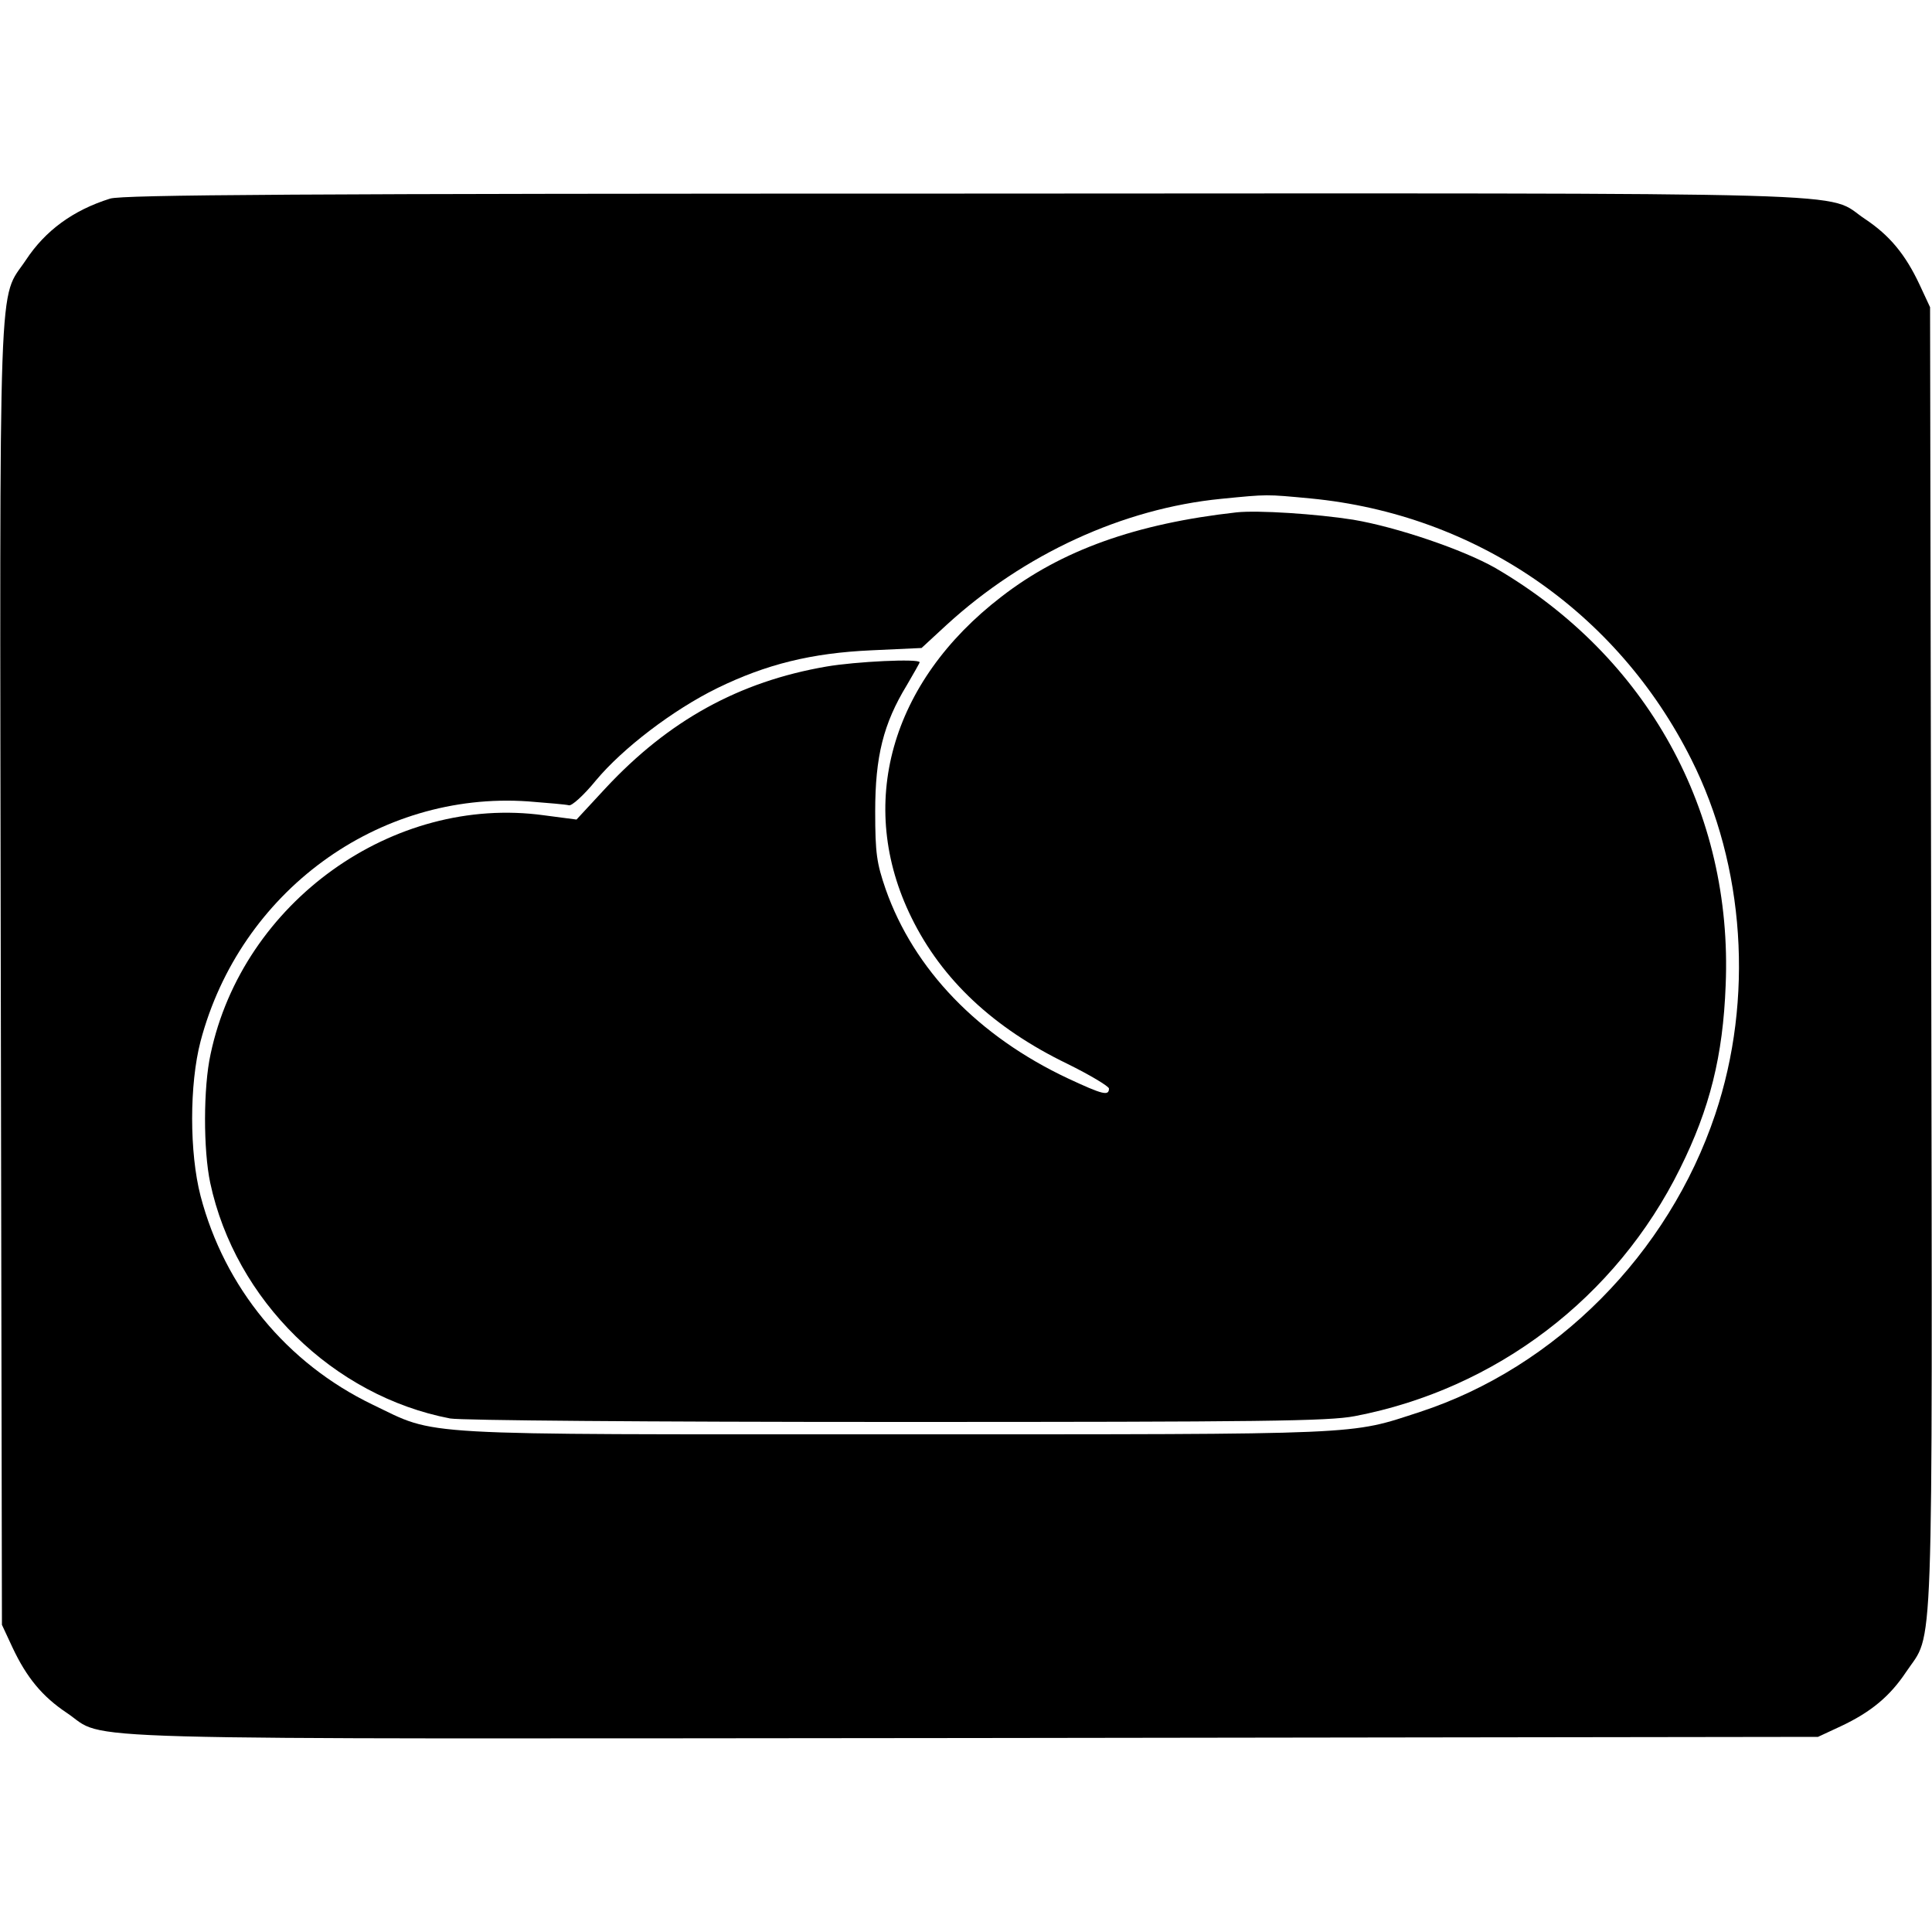
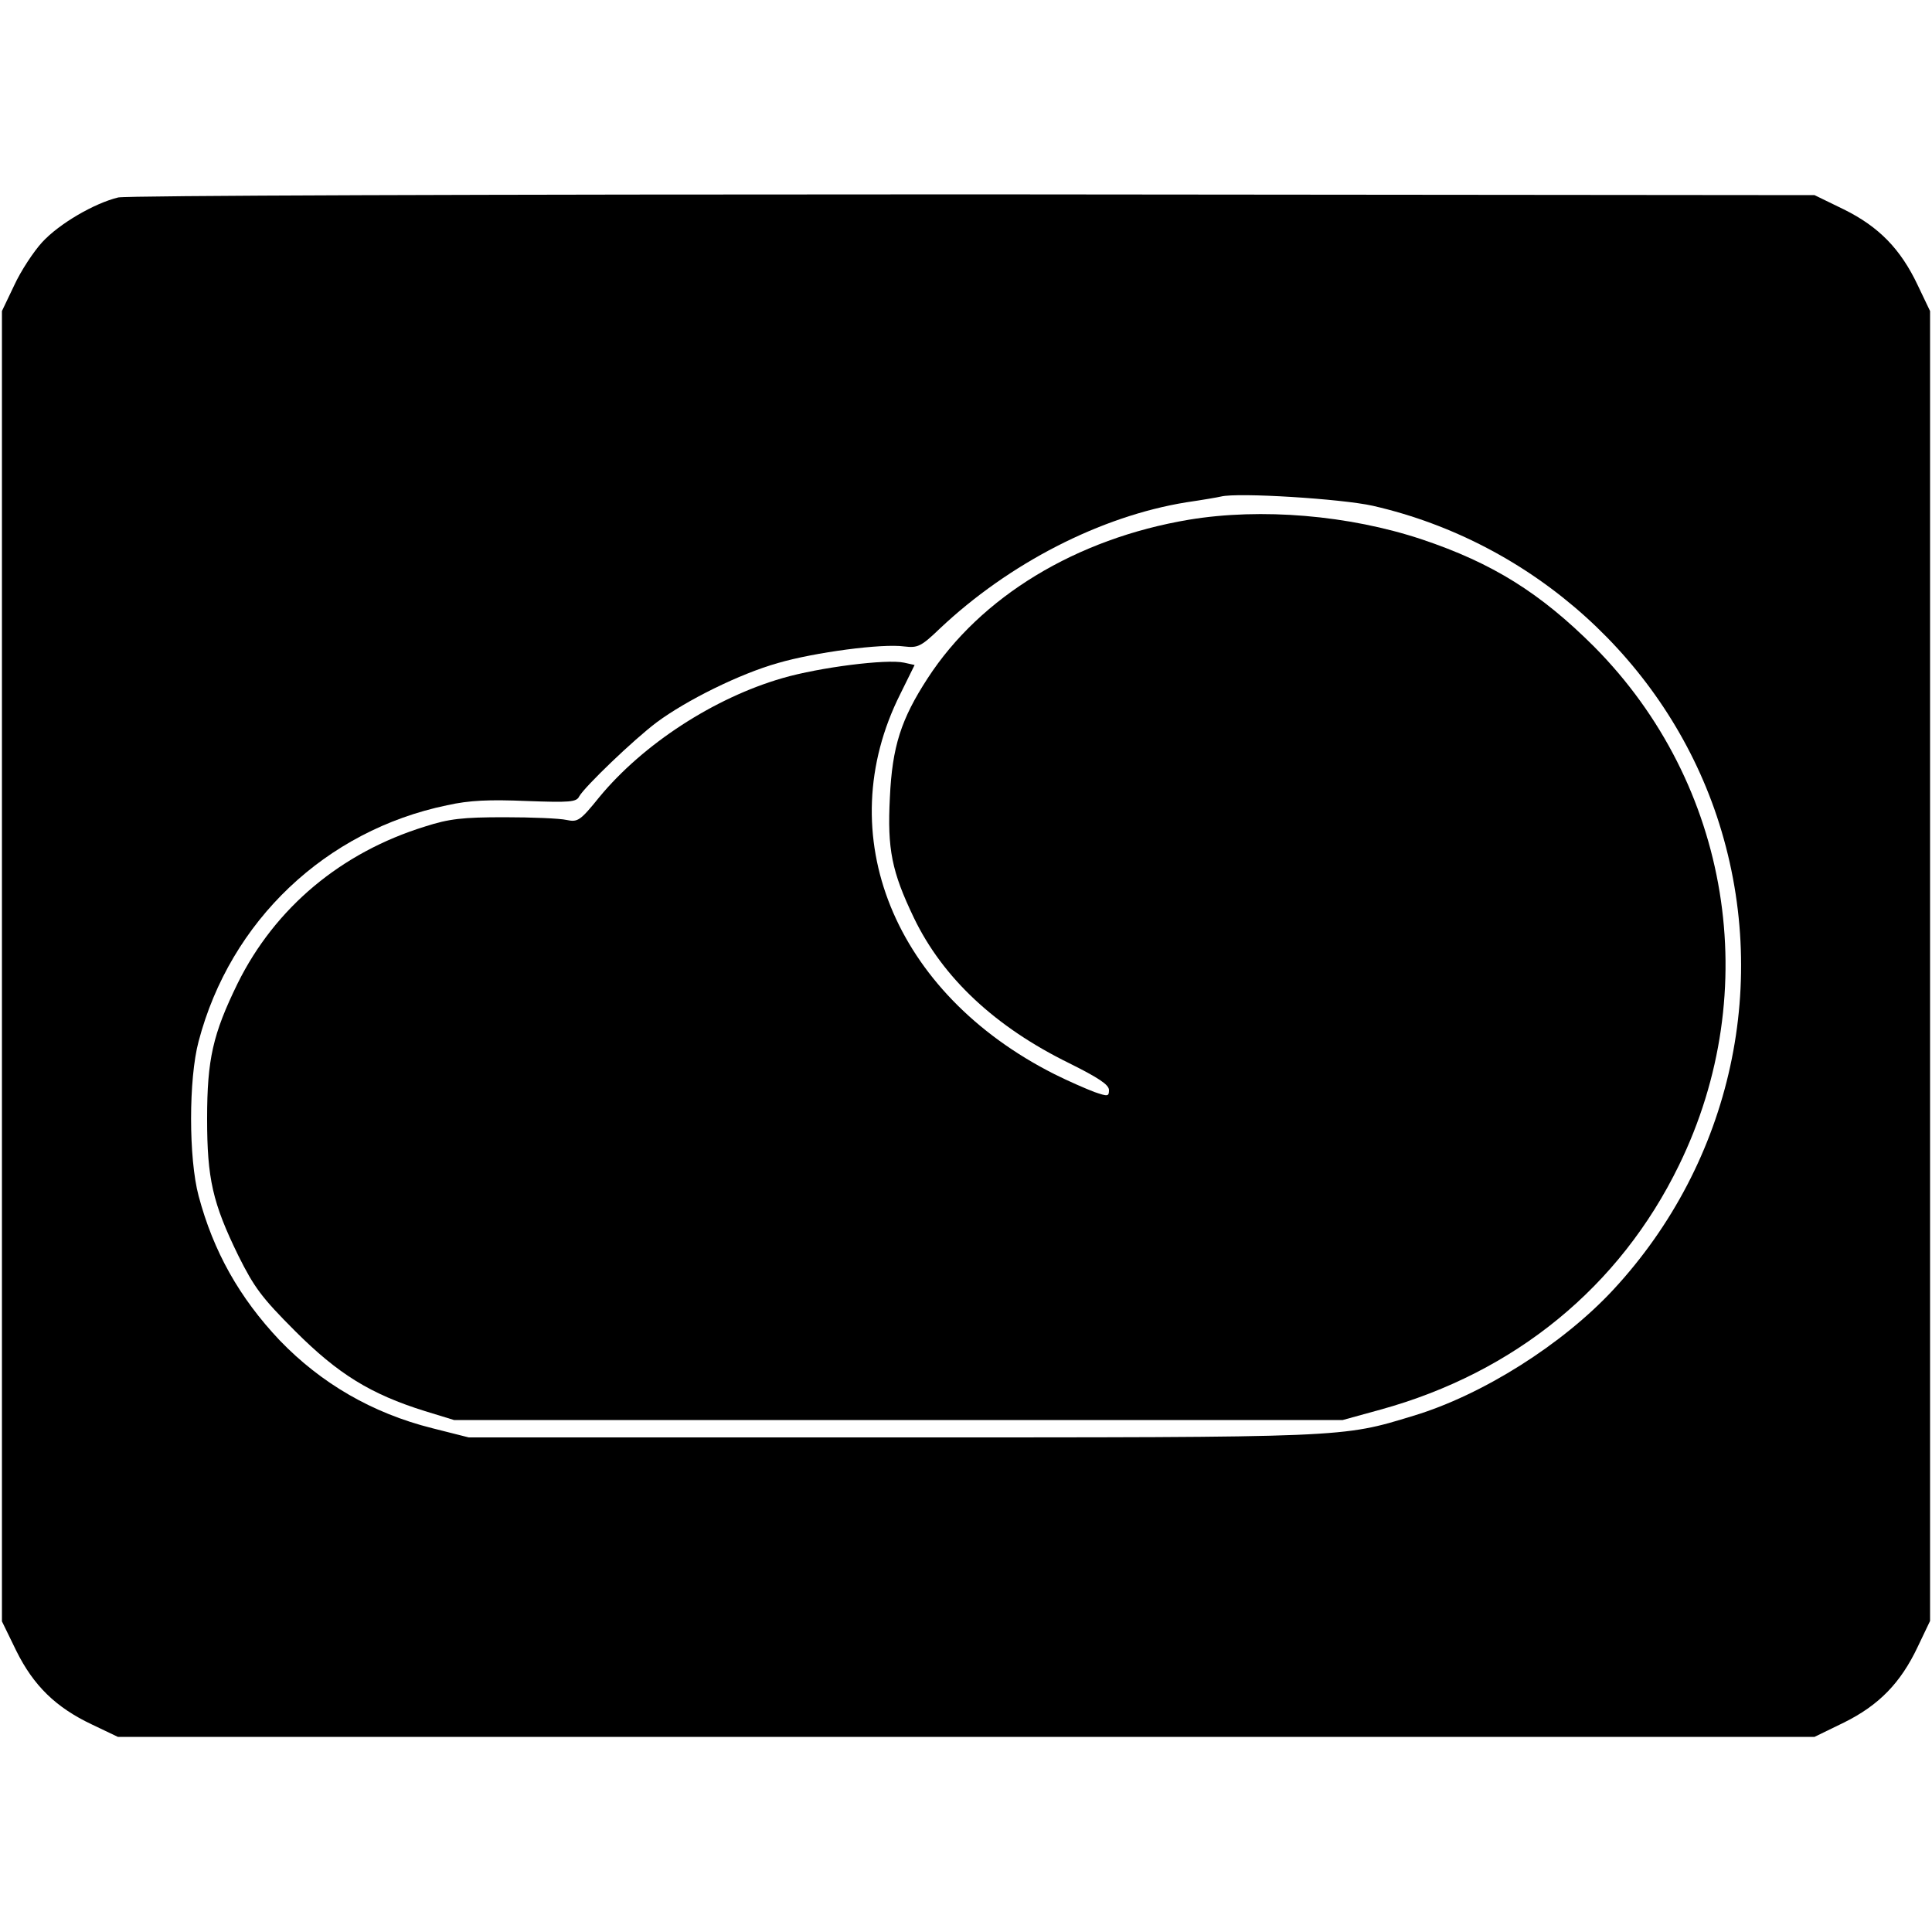
<svg xmlns="http://www.w3.org/2000/svg" version="1.0" width="500pt" height="500pt" viewBox="0 0 500 500" preserveAspectRatio="xMidYMid meet">
  <g transform="translate(0,500) scale(0.1,-0.1)" fill="#000000" stroke="none">
-     <path d="M285 4486 c-96 -30 -168 -83 -218 -159 -72 -108 -68 25 -65 -1847 l3 -1685 27 -58 c37 -79 78 -128 141 -170 109 -73 -81 -67 2347 -65 l2185 3 58 27 c79 37 128 78 170 141 72 108 68 -25 65 1847 l-3 1685 -27 58 c-37 79 -78 128 -141 170 -109 72 81 67 -2331 66 -1721 0 -2179 -3 -2211 -13z m3107 -776 c426 -41 793 -292 985 -675 139 -276 162 -621 62 -919 -121 -361 -413 -655 -764 -770 -185 -60 -128 -58 -1356 -58 -1267 0 -1184 -5 -1355 77 -222 107 -383 303 -445 540 -29 112 -29 289 0 400 102 387 459 648 848 621 51 -4 98 -8 105 -10 7 -3 39 26 70 64 70 84 200 183 314 239 127 62 244 91 399 98 l130 6 65 60 c200 183 456 301 710 326 122 12 115 12 232 1z" />
-     <path d="M3200 3674 c-260 -29 -453 -98 -608 -218 -288 -221 -377 -539 -233 -831 79 -161 213 -286 403 -378 59 -29 107 -58 108 -64 0 -20 -16 -16 -106 26 -232 109 -399 282 -472 490 -23 67 -27 92 -27 201 0 142 21 227 82 327 18 31 33 57 33 59 0 10 -166 2 -241 -11 -227 -39 -409 -140 -572 -315 l-75 -81 -84 11 c-391 54 -780 -225 -863 -618 -19 -86 -19 -248 -1 -333 65 -304 318 -552 621 -610 29 -5 503 -9 1156 -9 946 0 1117 2 1185 15 366 70 677 307 842 641 77 155 111 291 118 474 19 450 -203 851 -596 1080 -82 47 -255 106 -368 125 -95 15 -247 25 -302 19z" />
+     <path d="M306 4489 c-62 -15 -153 -68 -197 -116 -22 -24 -55 -74 -72 -111 l-32 -67 0 -1696 0 -1695 37 -76 c45 -91 103 -147 196 -191 l67 -32 2196 0 2195 0 76 37 c91 45 147 103 191 196 l32 67 0 1695 0 1695 -32 67 c-44 93 -100 151 -191 196 l-76 37 -2175 2 c-1291 0 -2192 -3 -2215 -8z m3247 -798 c415 -95 756 -403 890 -803 142 -425 40 -894 -268 -1226 -131 -141 -338 -272 -517 -326 -187 -57 -168 -56 -1353 -56 l-1092 0 -95 24 c-155 39 -287 116 -394 227 -105 111 -172 231 -210 374 -26 97 -26 303 0 400 82 312 329 546 643 611 58 13 110 15 206 11 111 -4 129 -3 136 12 15 26 141 147 201 192 77 57 214 125 313 153 96 28 270 51 327 43 35 -4 43 -1 92 46 179 169 416 291 638 327 41 6 82 13 90 15 44 11 313 -6 393 -24z" />
+     <path d="M3077 3655 c-292 -49 -539 -199 -676 -410 -69 -106 -92 -177 -98 -309 -7 -134 5 -192 62 -311 75 -156 211 -283 403 -377 74 -37 102 -55 102 -69 0 -17 -3 -17 -38 -5 -21 8 -67 28 -103 46 -416 210 -582 620 -399 984 l37 75 -27 6 c-45 10 -219 -12 -315 -40 -177 -51 -361 -171 -474 -308 -50 -62 -56 -65 -85 -59 -17 4 -89 7 -161 7 -108 0 -143 -4 -205 -24 -217 -67 -388 -210 -485 -406 -64 -131 -79 -196 -79 -350 0 -155 14 -218 81 -355 41 -82 60 -108 147 -195 111 -111 195 -163 336 -207 l75 -23 1150 0 1150 0 98 27 c348 96 619 318 772 632 221 452 133 987 -219 1342 -140 140 -264 217 -446 278 -189 63 -416 82 -603 51z" />
  </g>
</svg>
